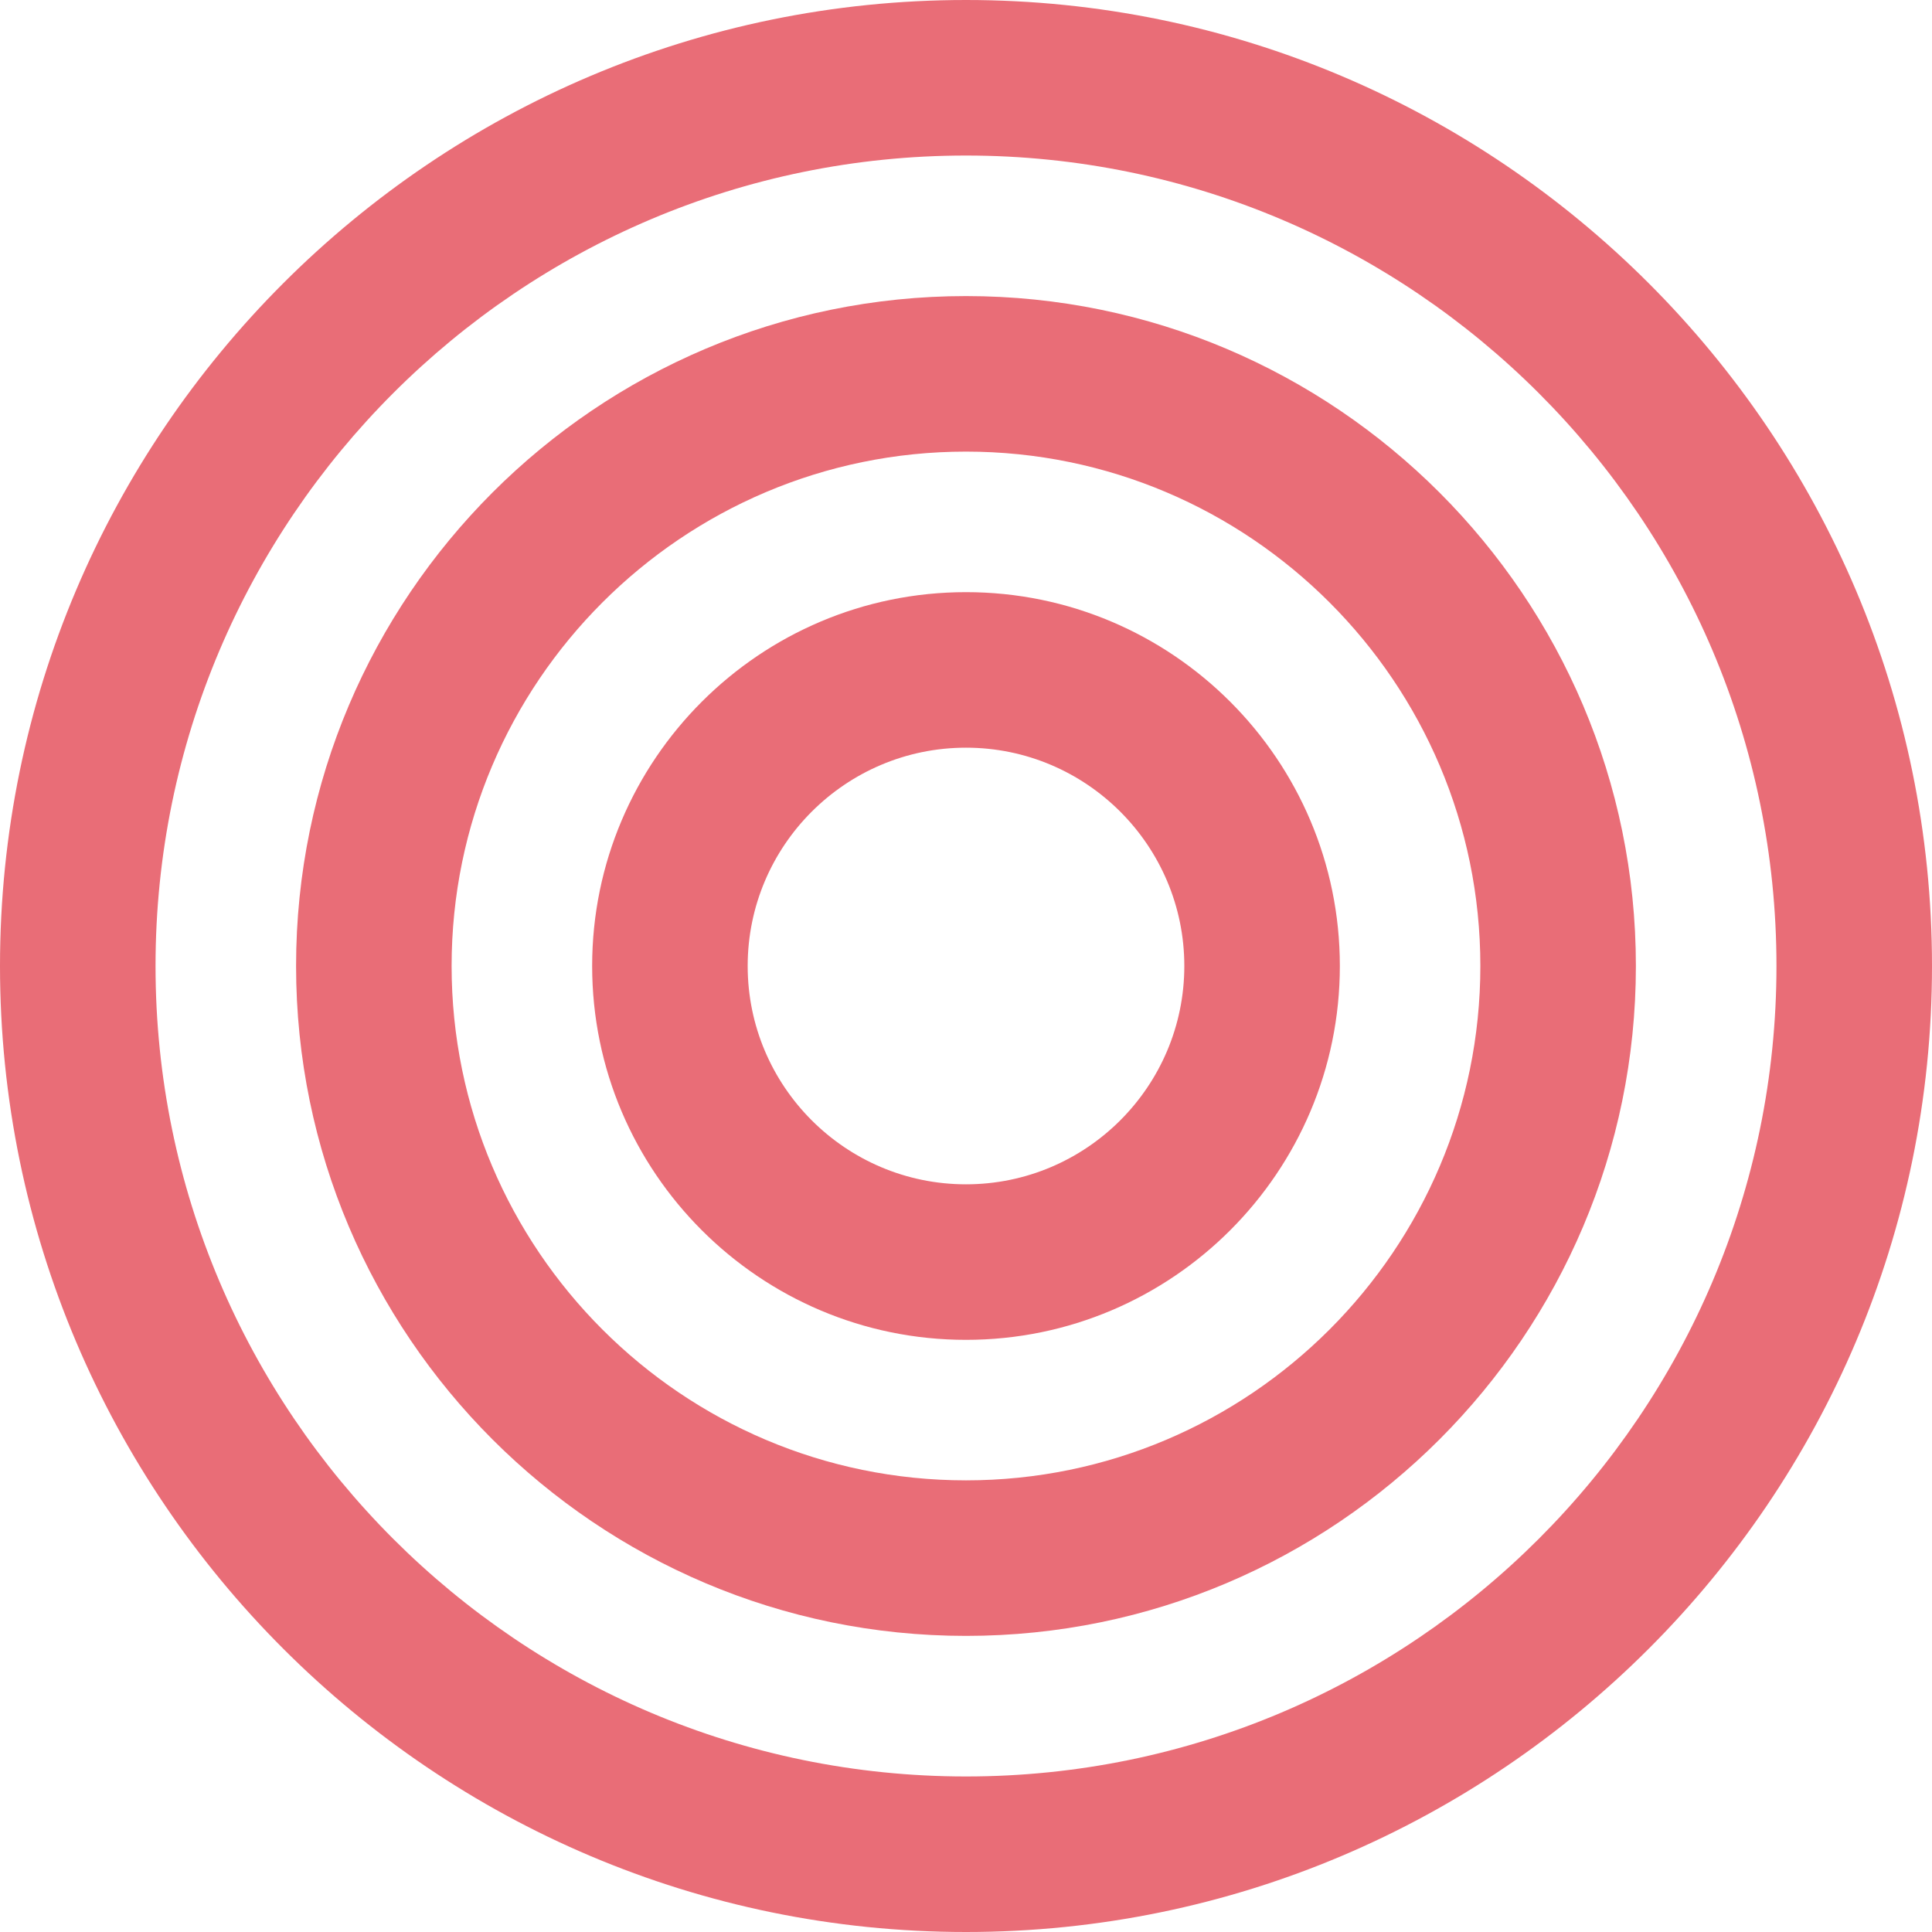
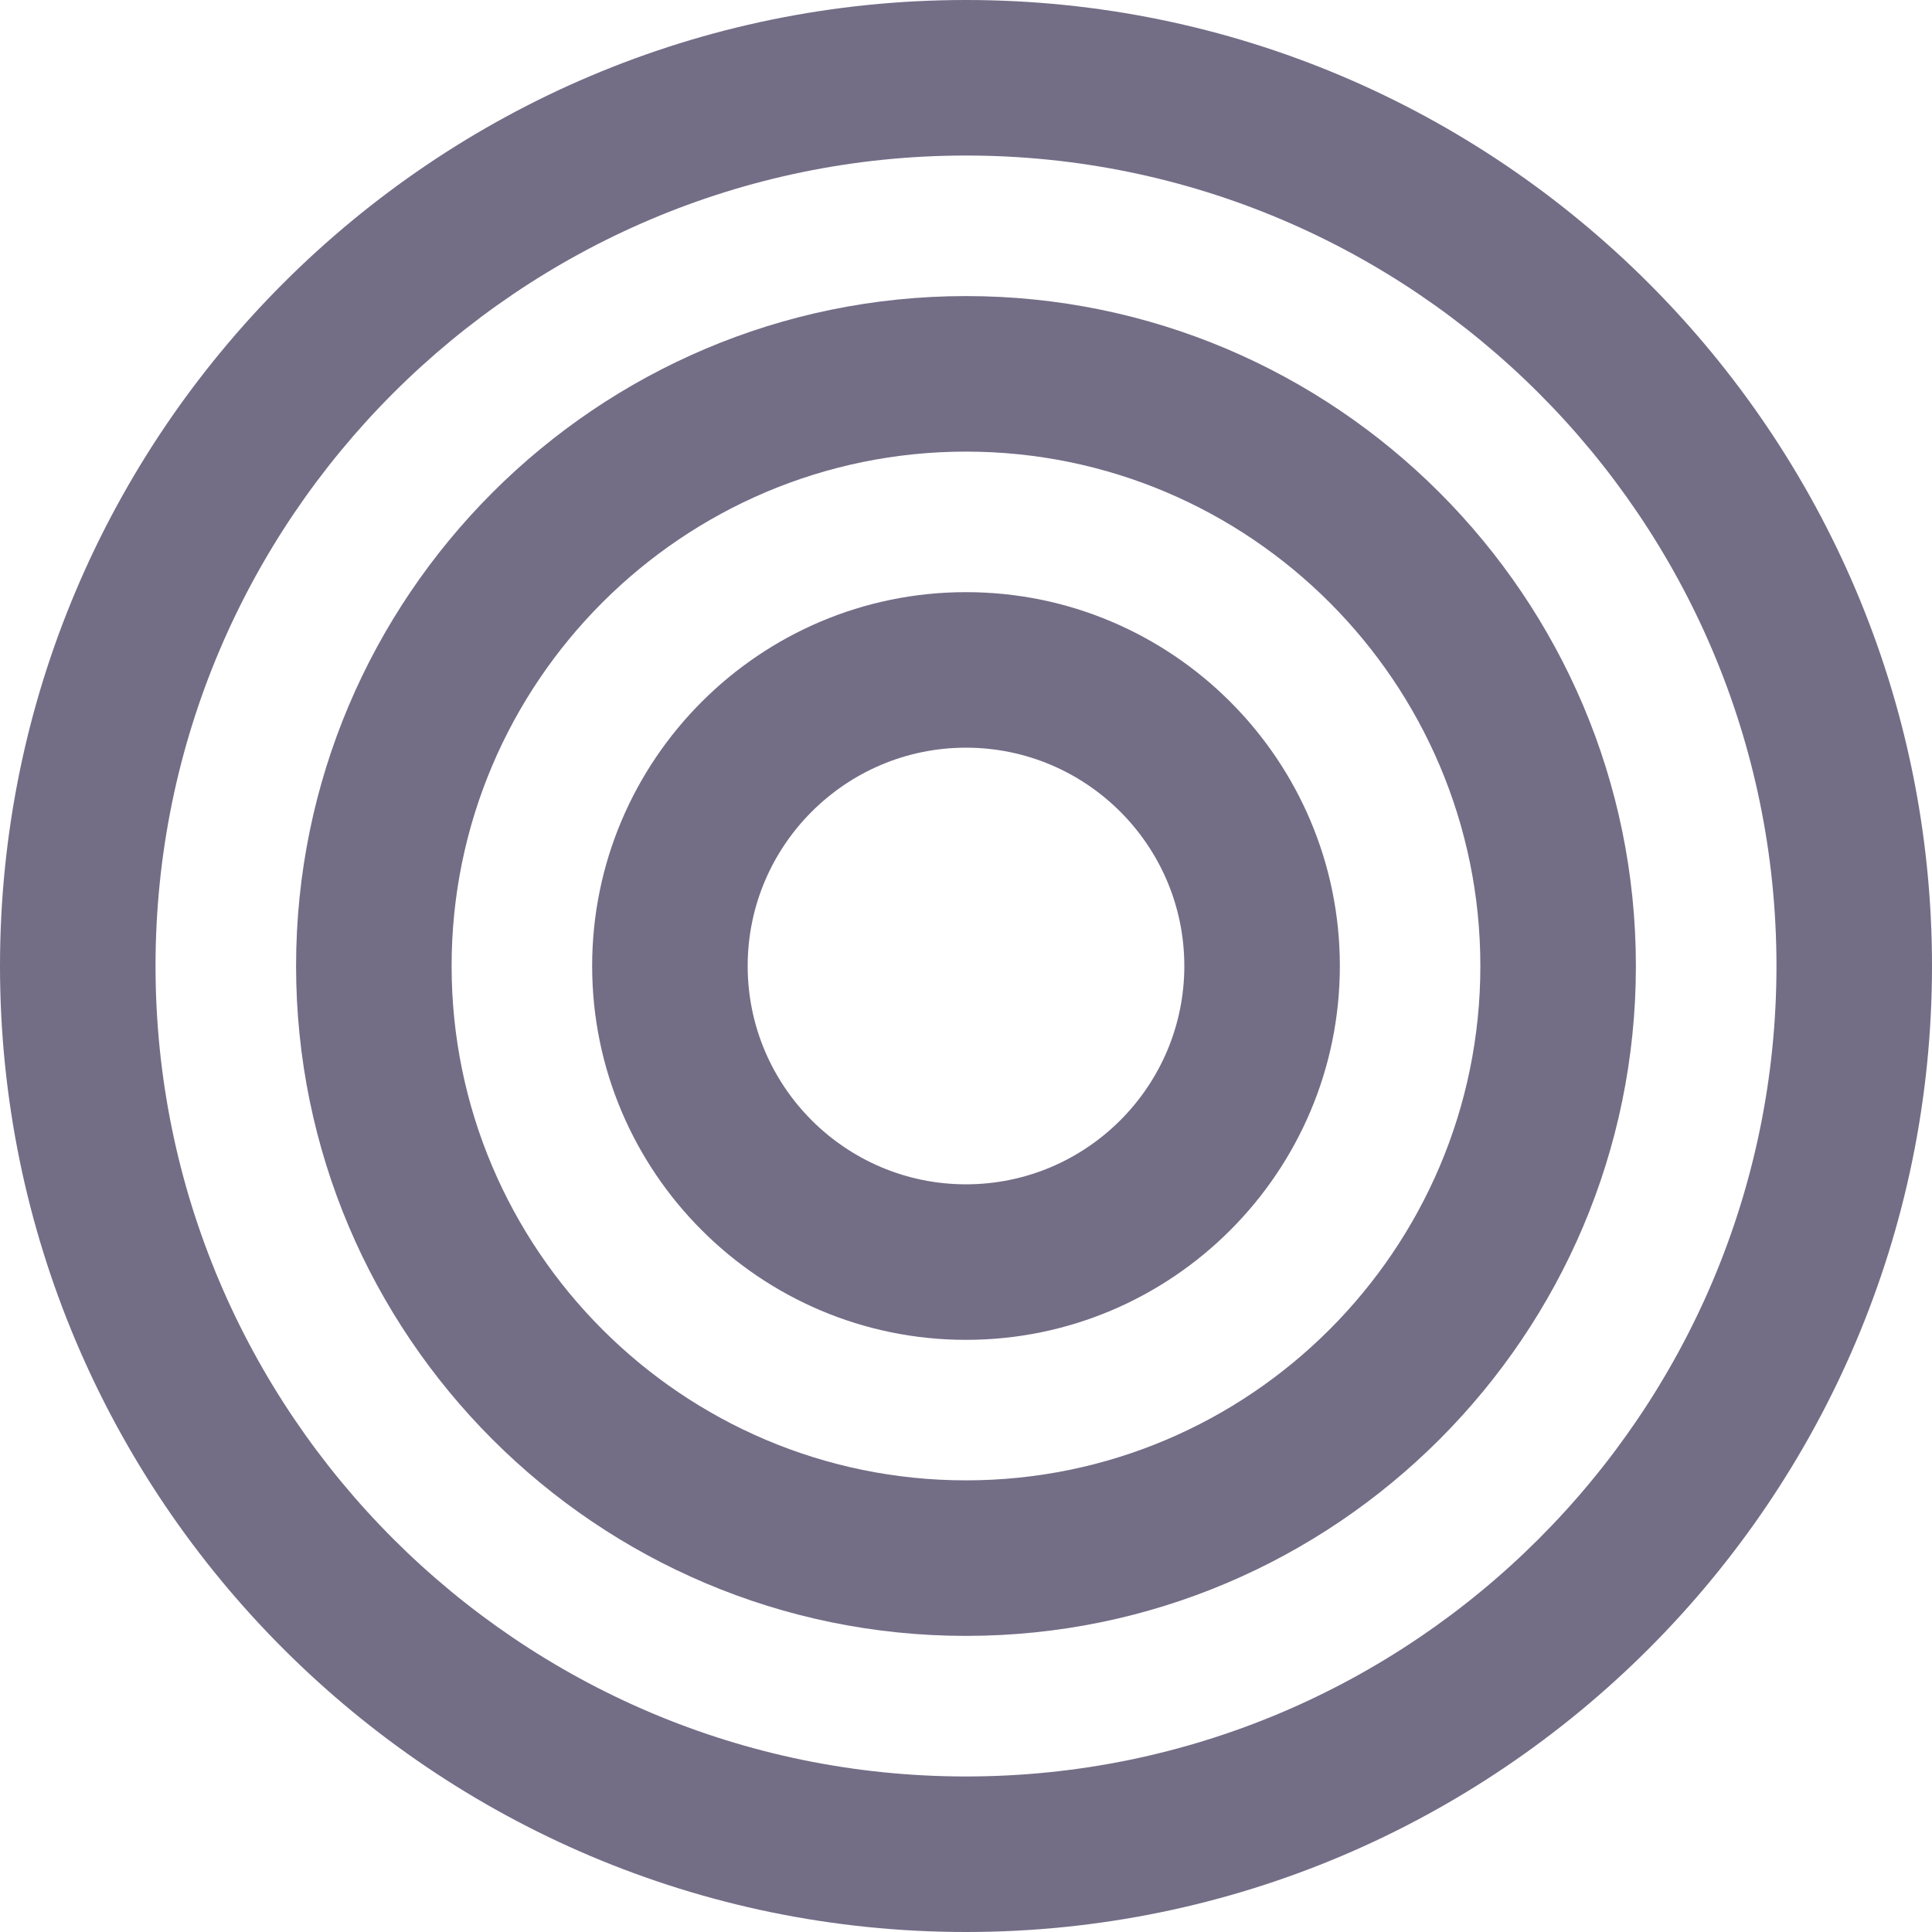
<svg xmlns="http://www.w3.org/2000/svg" viewBox="0 0 60 60">
-   <g transform="matrix(0.6037736,0,0,0.6037736,-0.1889814,-0.1889814)" stroke="none" fill="#e96d77">
+   <g transform="matrix(0.6037736,0,0,0.6037736,-0.1889814,-0.1889814)" stroke="none" fill="#746d86">
    <path d="M50 69.23c-10.603 0-19.229-8.627-19.229-19.23S39.397 30.771 50 30.771c10.604 0 19.23 8.626 19.23 19.229 0 10.604-8.626 19.23-19.23 19.23zm0-30.459c-6.191 0-11.229 5.037-11.229 11.229 0 6.192 5.037 11.23 11.229 11.23 6.192 0 11.23-5.038 11.23-11.23 0-6.191-5.038-11.229-11.23-11.229z">
    </path>
    <path d="M50 84.457C31 84.457 15.542 69 15.542 50S31 15.542 50 15.542 84.457 31 84.457 50 69 84.457 50 84.457zm0-60.915c-14.589 0-26.458 11.869-26.458 26.458 0 14.589 11.869 26.457 26.458 26.457 14.589 0 26.457-11.868 26.457-26.457S64.589 23.542 50 23.542z">
    </path>
    <path d="M50 99.688C22.603 99.688.313 77.397.313 50S22.603.313 50 .313 99.688 22.603 99.688 50 77.397 99.688 50 99.688zm0-91.375C27.014 8.313 8.313 27.014 8.313 50S27.014 91.688 50 91.688 91.688 72.986 91.688 50 72.986 8.313 50 8.313z">
    </path>
  </g>
</svg>
